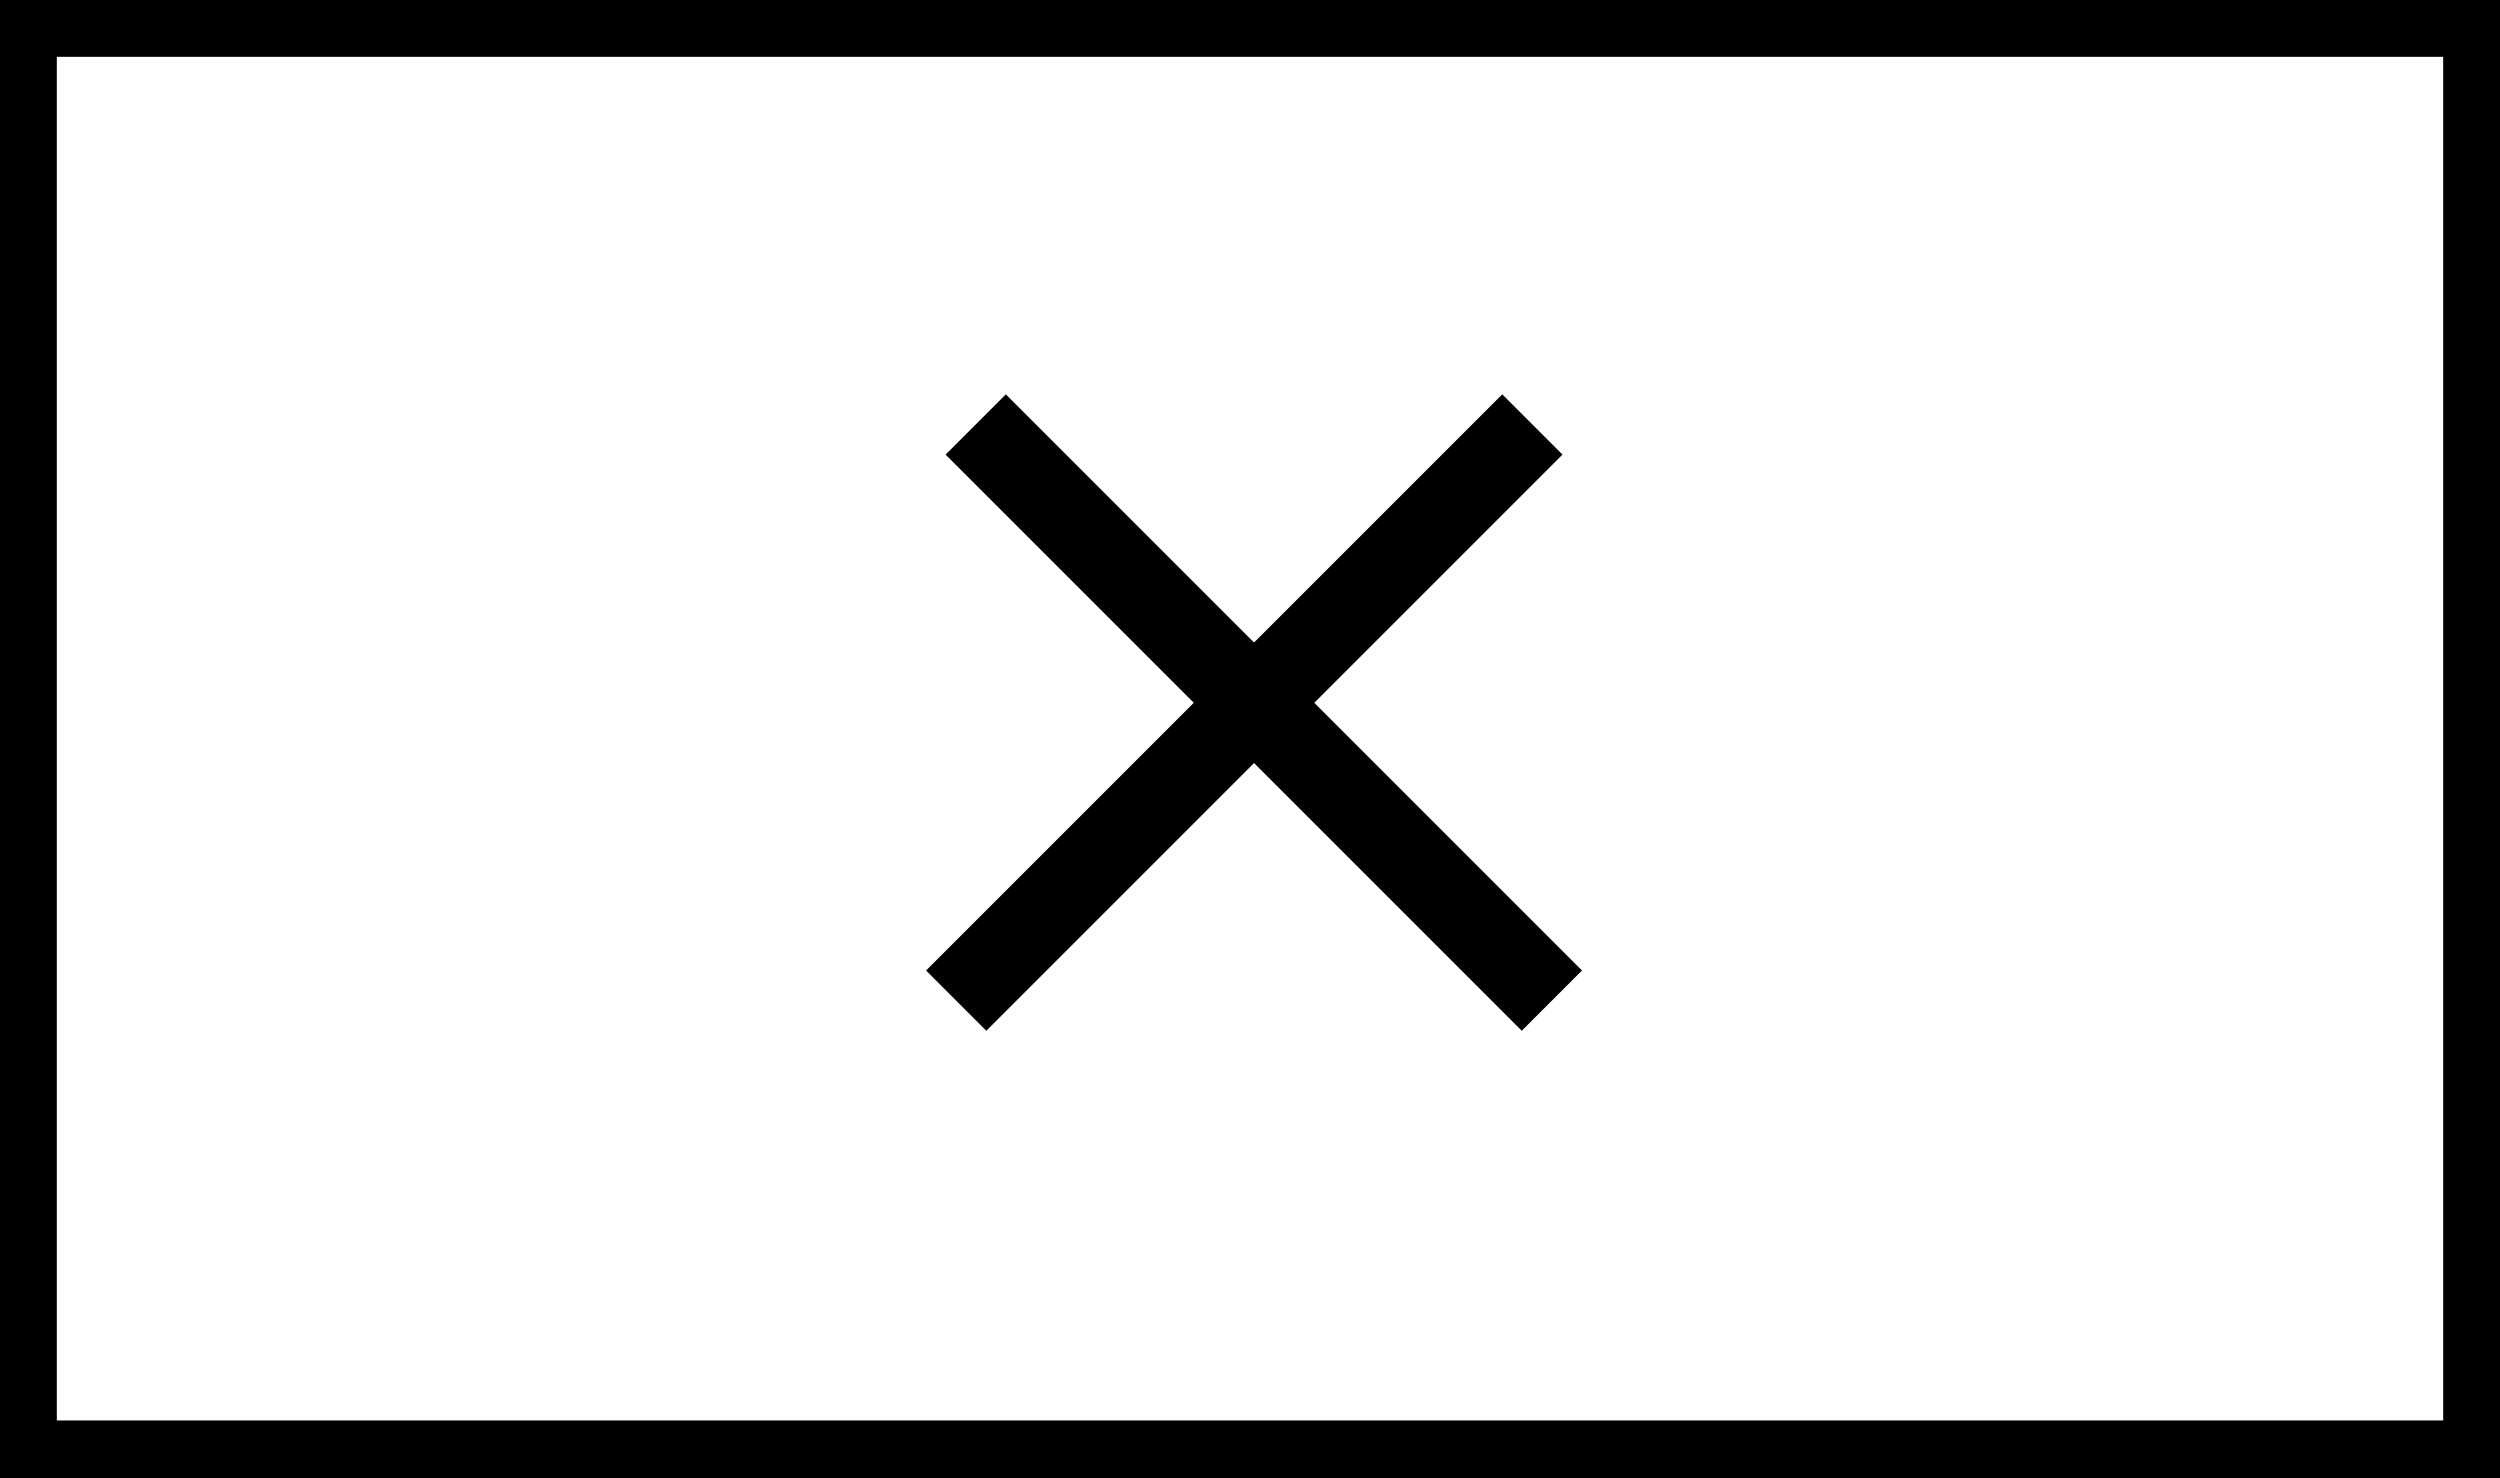
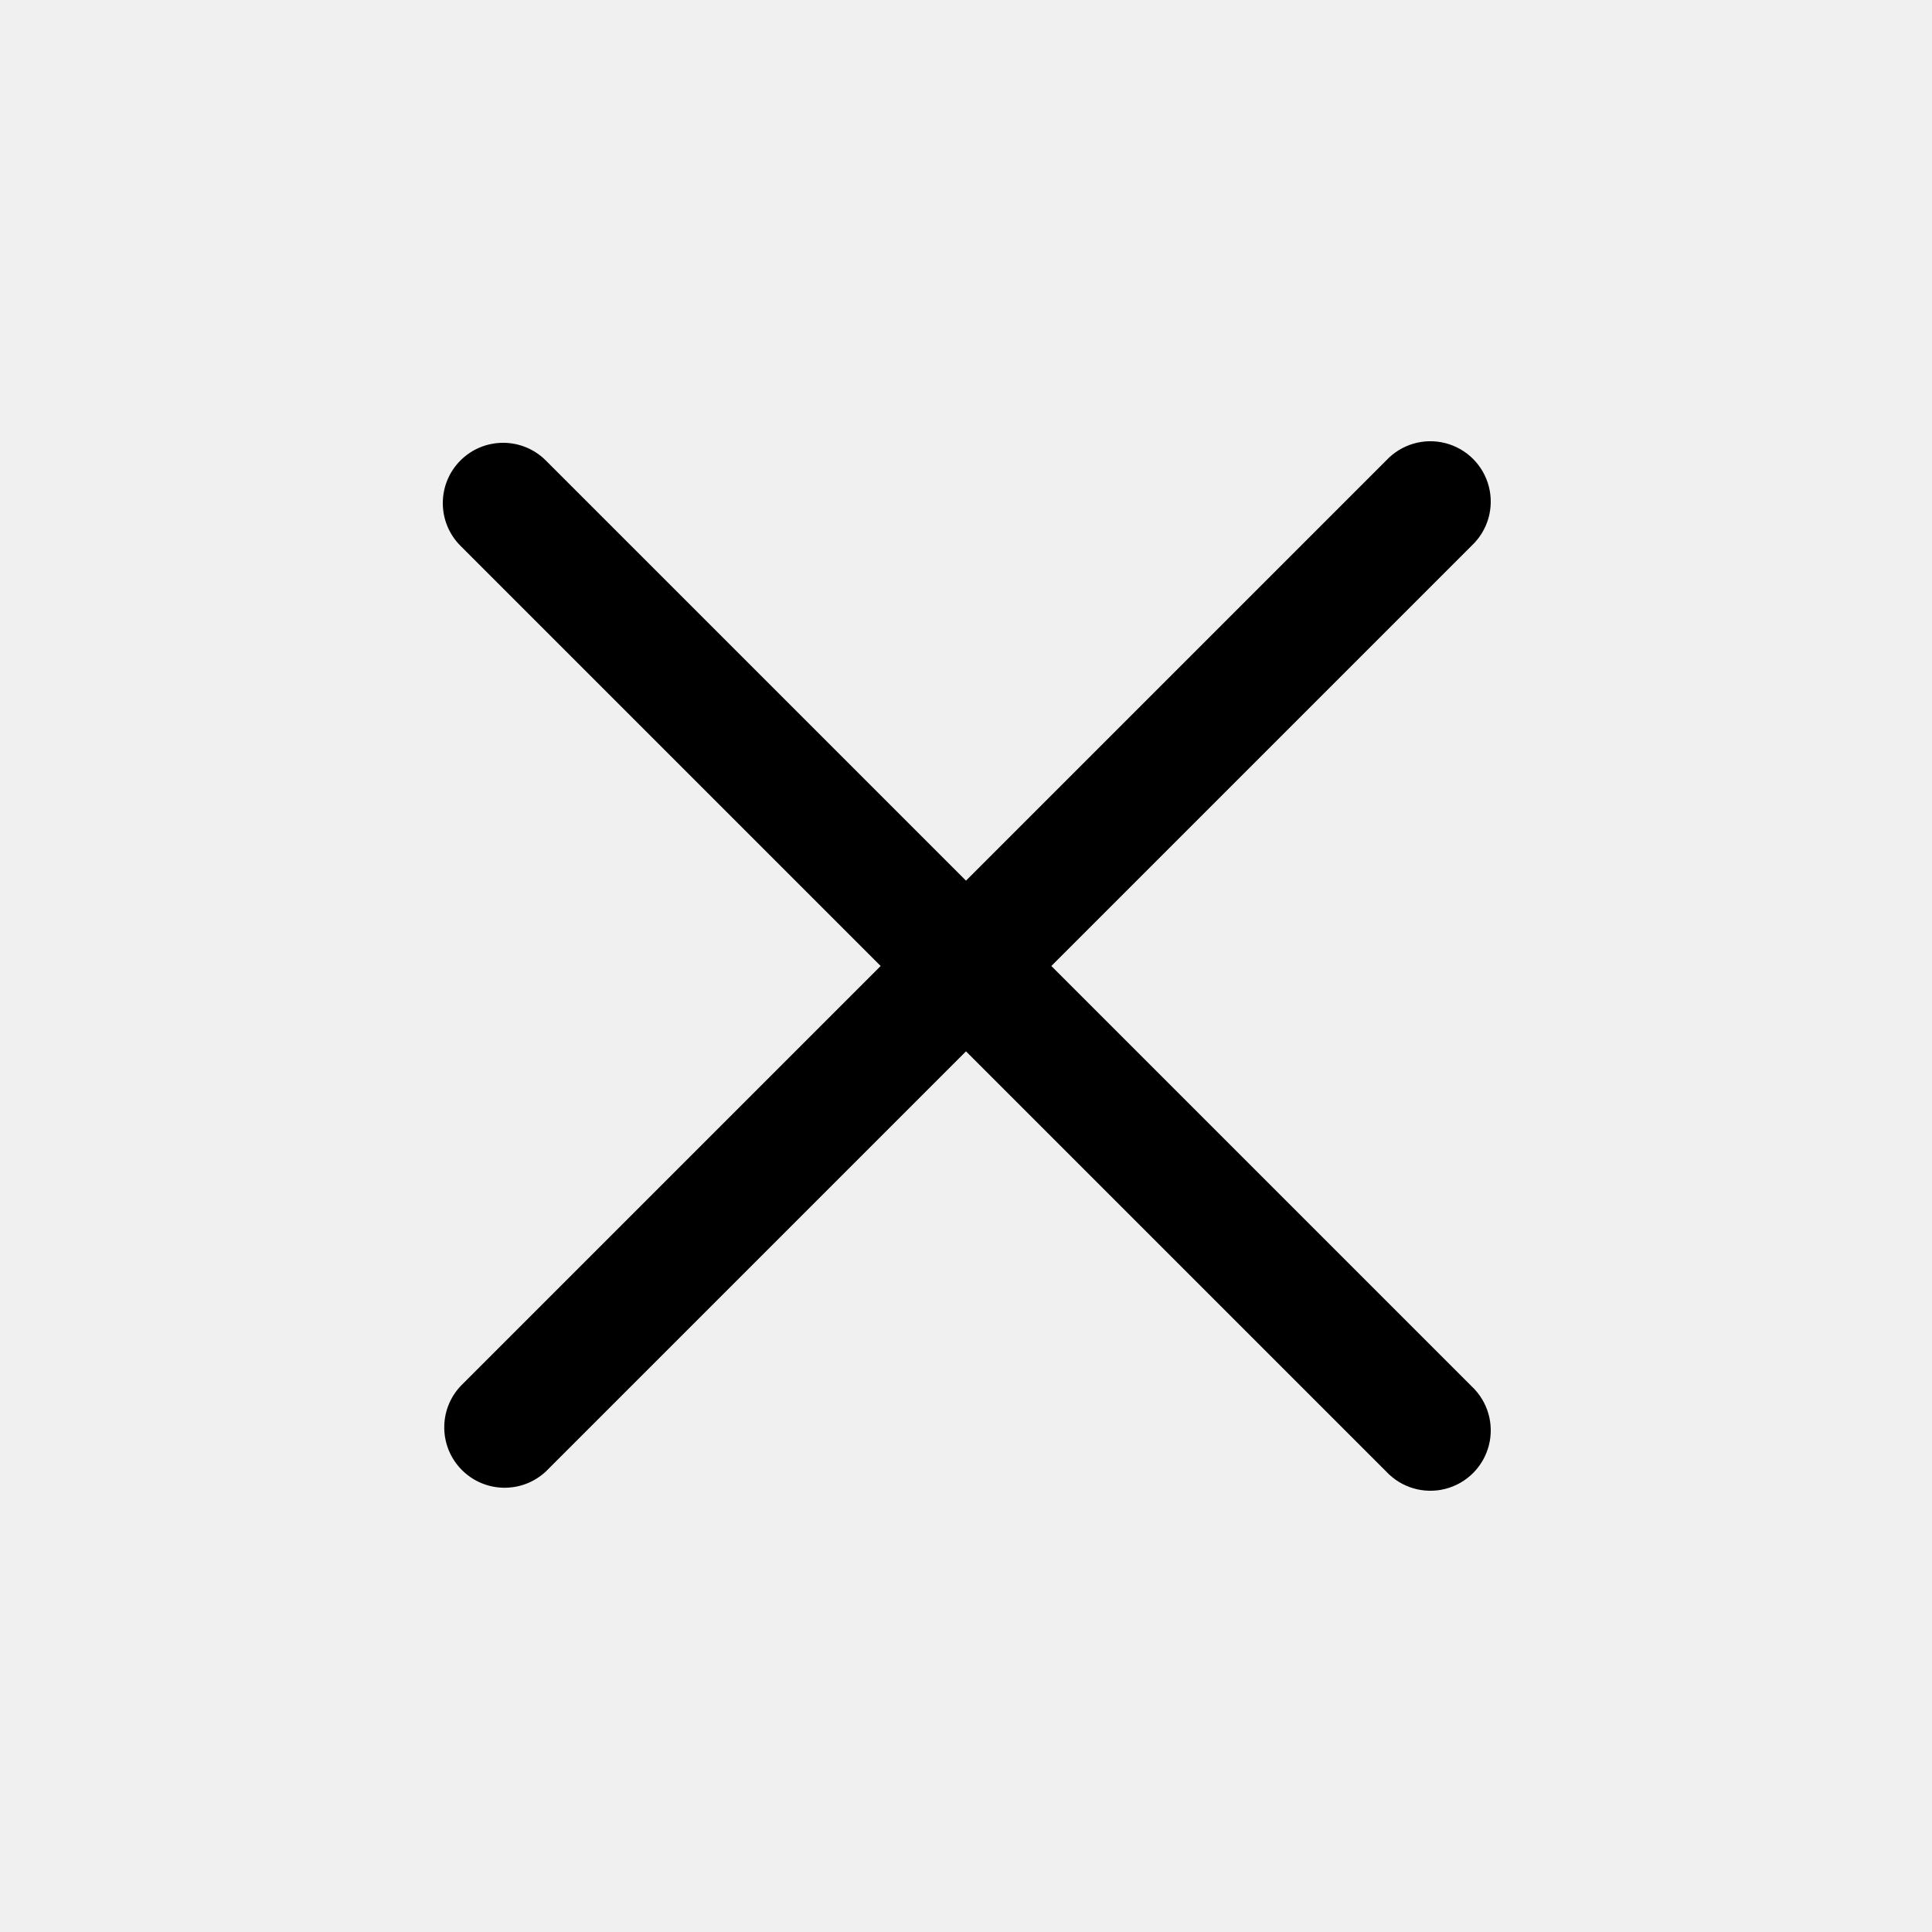
- <svg xmlns="http://www.w3.org/2000/svg" width="88" height="52" viewBox="0 0 88 52" fill="none">
-   <rect width="88" height="52" transform="matrix(1 0 0 -1 0 52)" fill="white" />
-   <line x1="34.345" y1="14.941" x2="54.626" y2="35.222" stroke="black" stroke-width="3" />
-   <line x1="33.658" y1="35.222" x2="53.939" y2="14.941" stroke="black" stroke-width="3" />
-   <path d="M0 0V-2H-2V0H0ZM88 0H90V-2H88V0ZM88 52V54H90V52H88ZM0 52H-2V54H0V52ZM0 2H88V-2H0V2ZM86 0V52H90V0H86ZM88 50H0V54H88V50ZM2 52V0H-2V52H2Z" fill="black" />
+ <svg xmlns="http://www.w3.org/2000/svg" width="24px" height="24px" viewBox="0 0 24 24">
+   <path fill-rule="evenodd" d="M5.72 5.72a.75.75 0 011.06 0L12 10.94l5.22-5.22a.75.75 0 111.06 1.06L13.06 12l5.22 5.22a.75.75 0 11-1.06 1.06L12 13.06l-5.22 5.22a.75.75 0 01-1.06-1.06L10.94 12 5.72 6.78a.75.75 0 010-1.06z" />
</svg>
